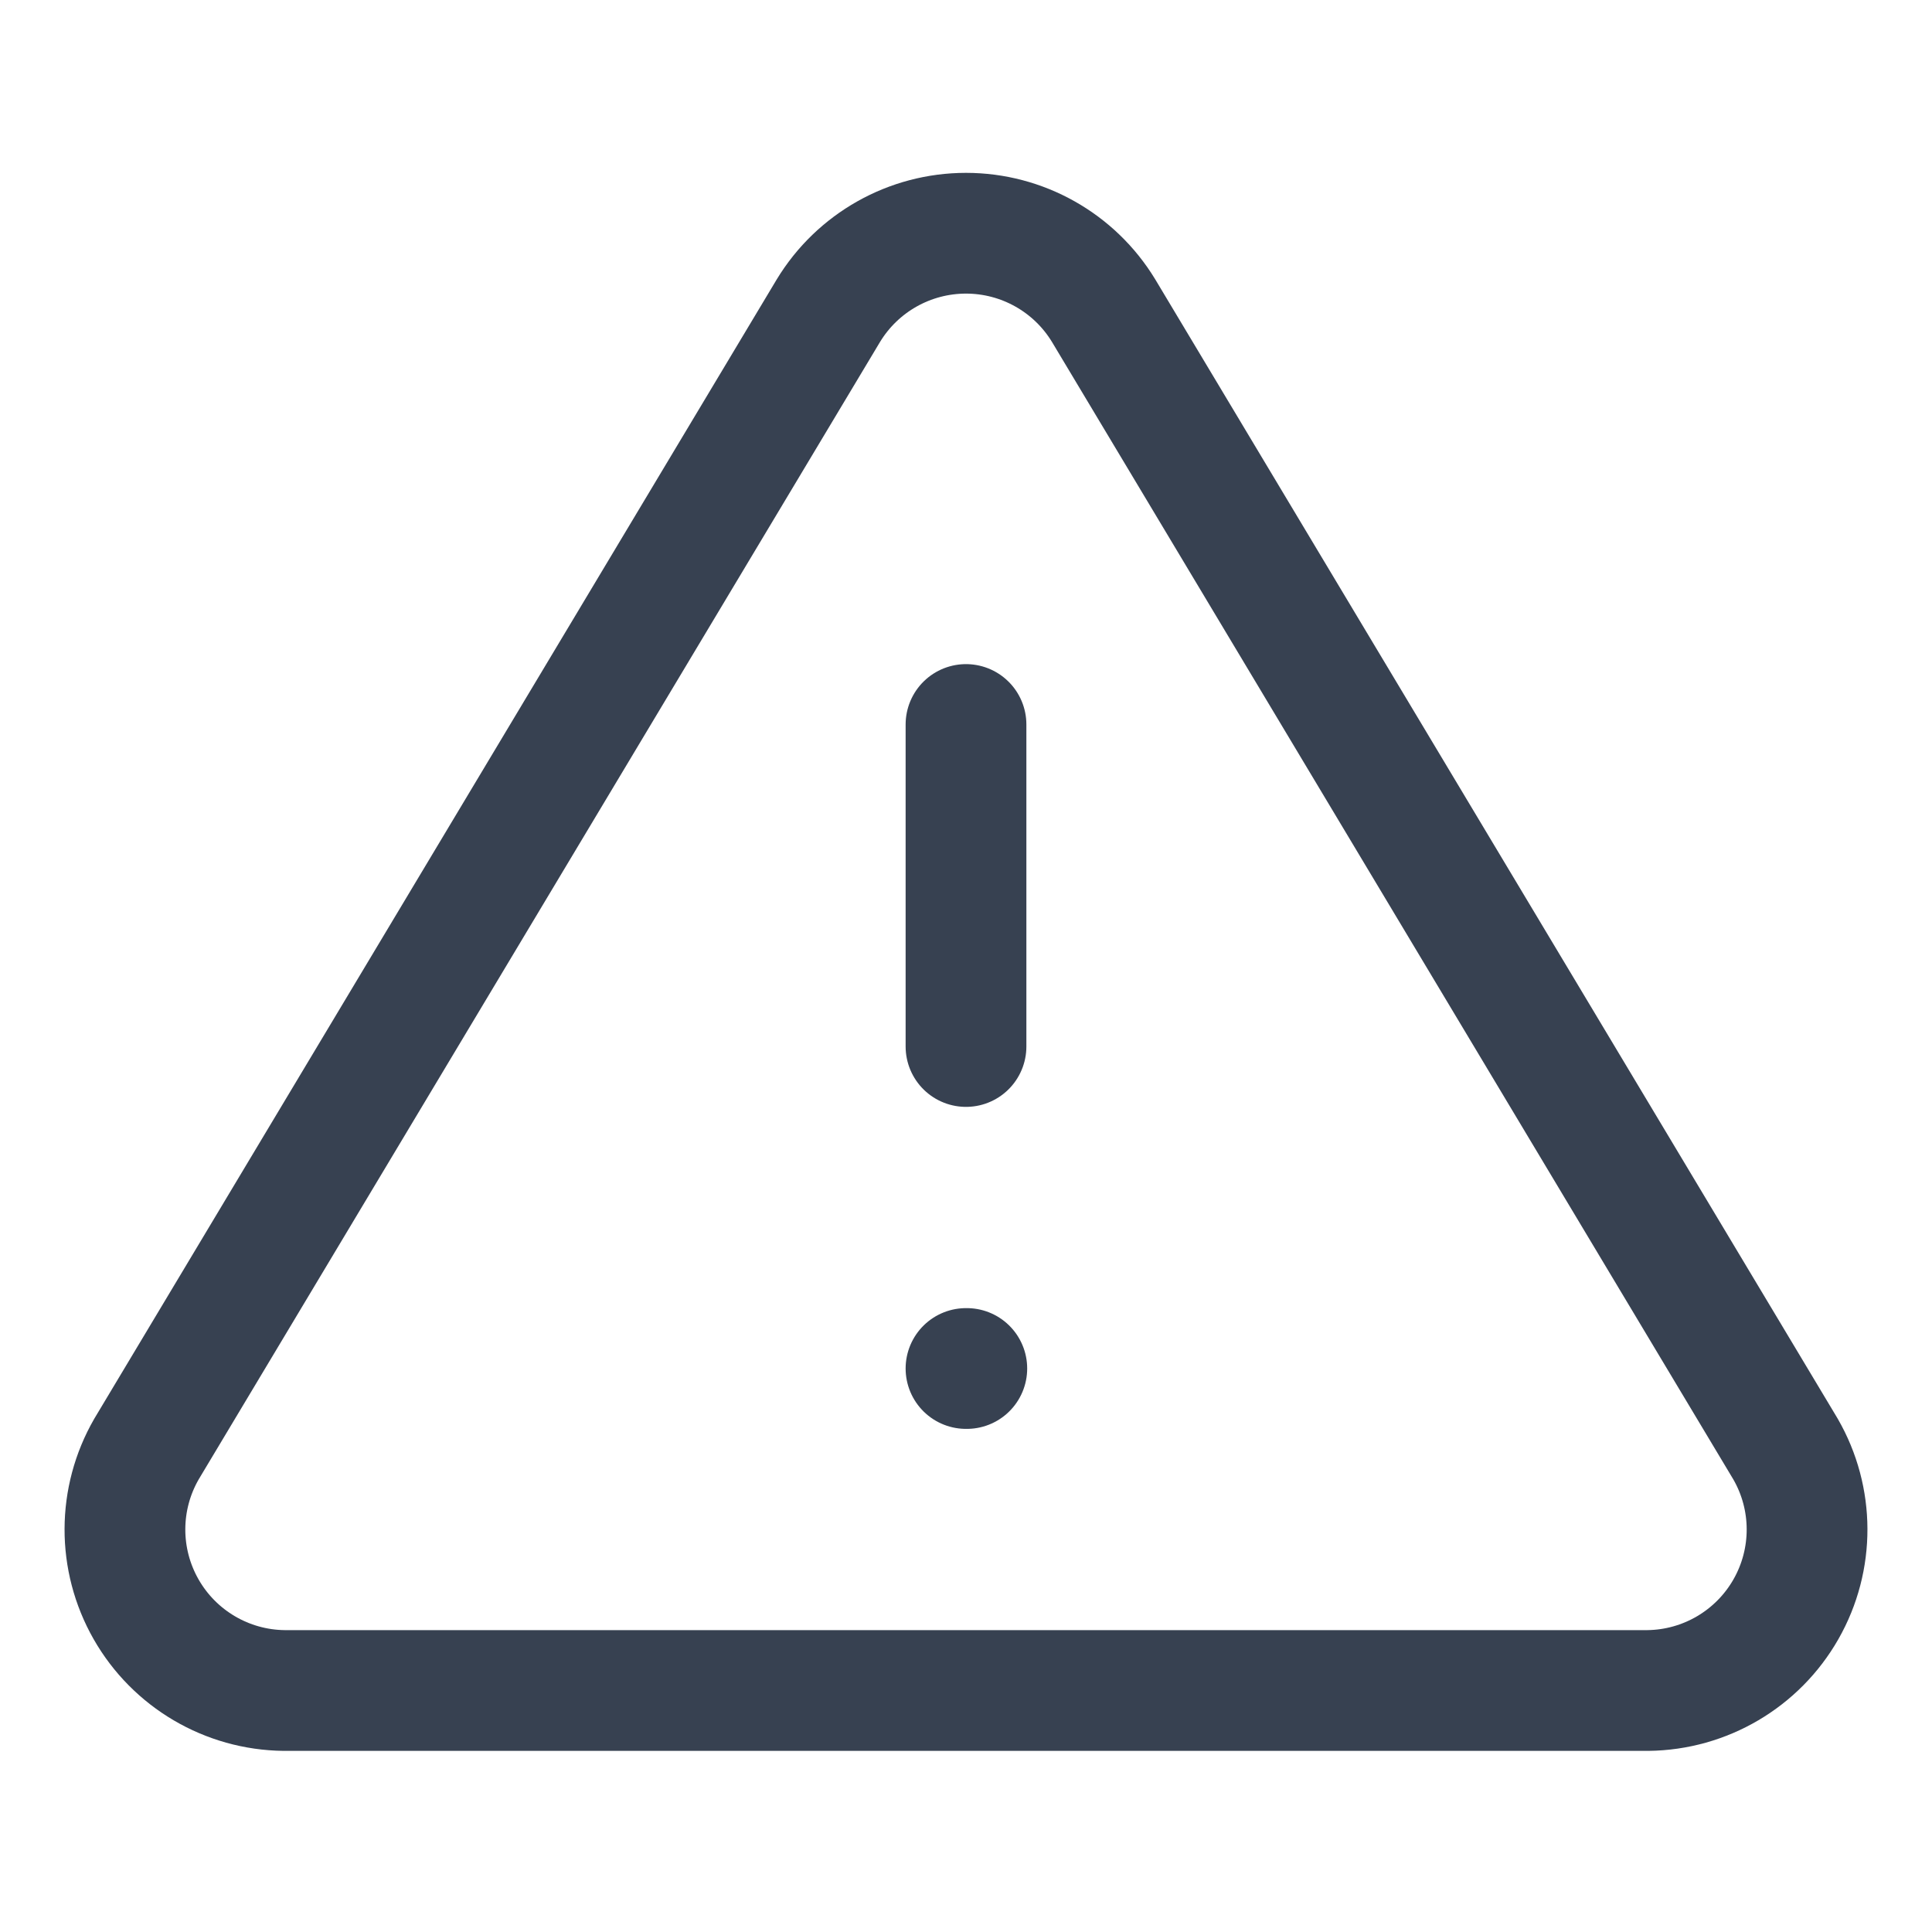
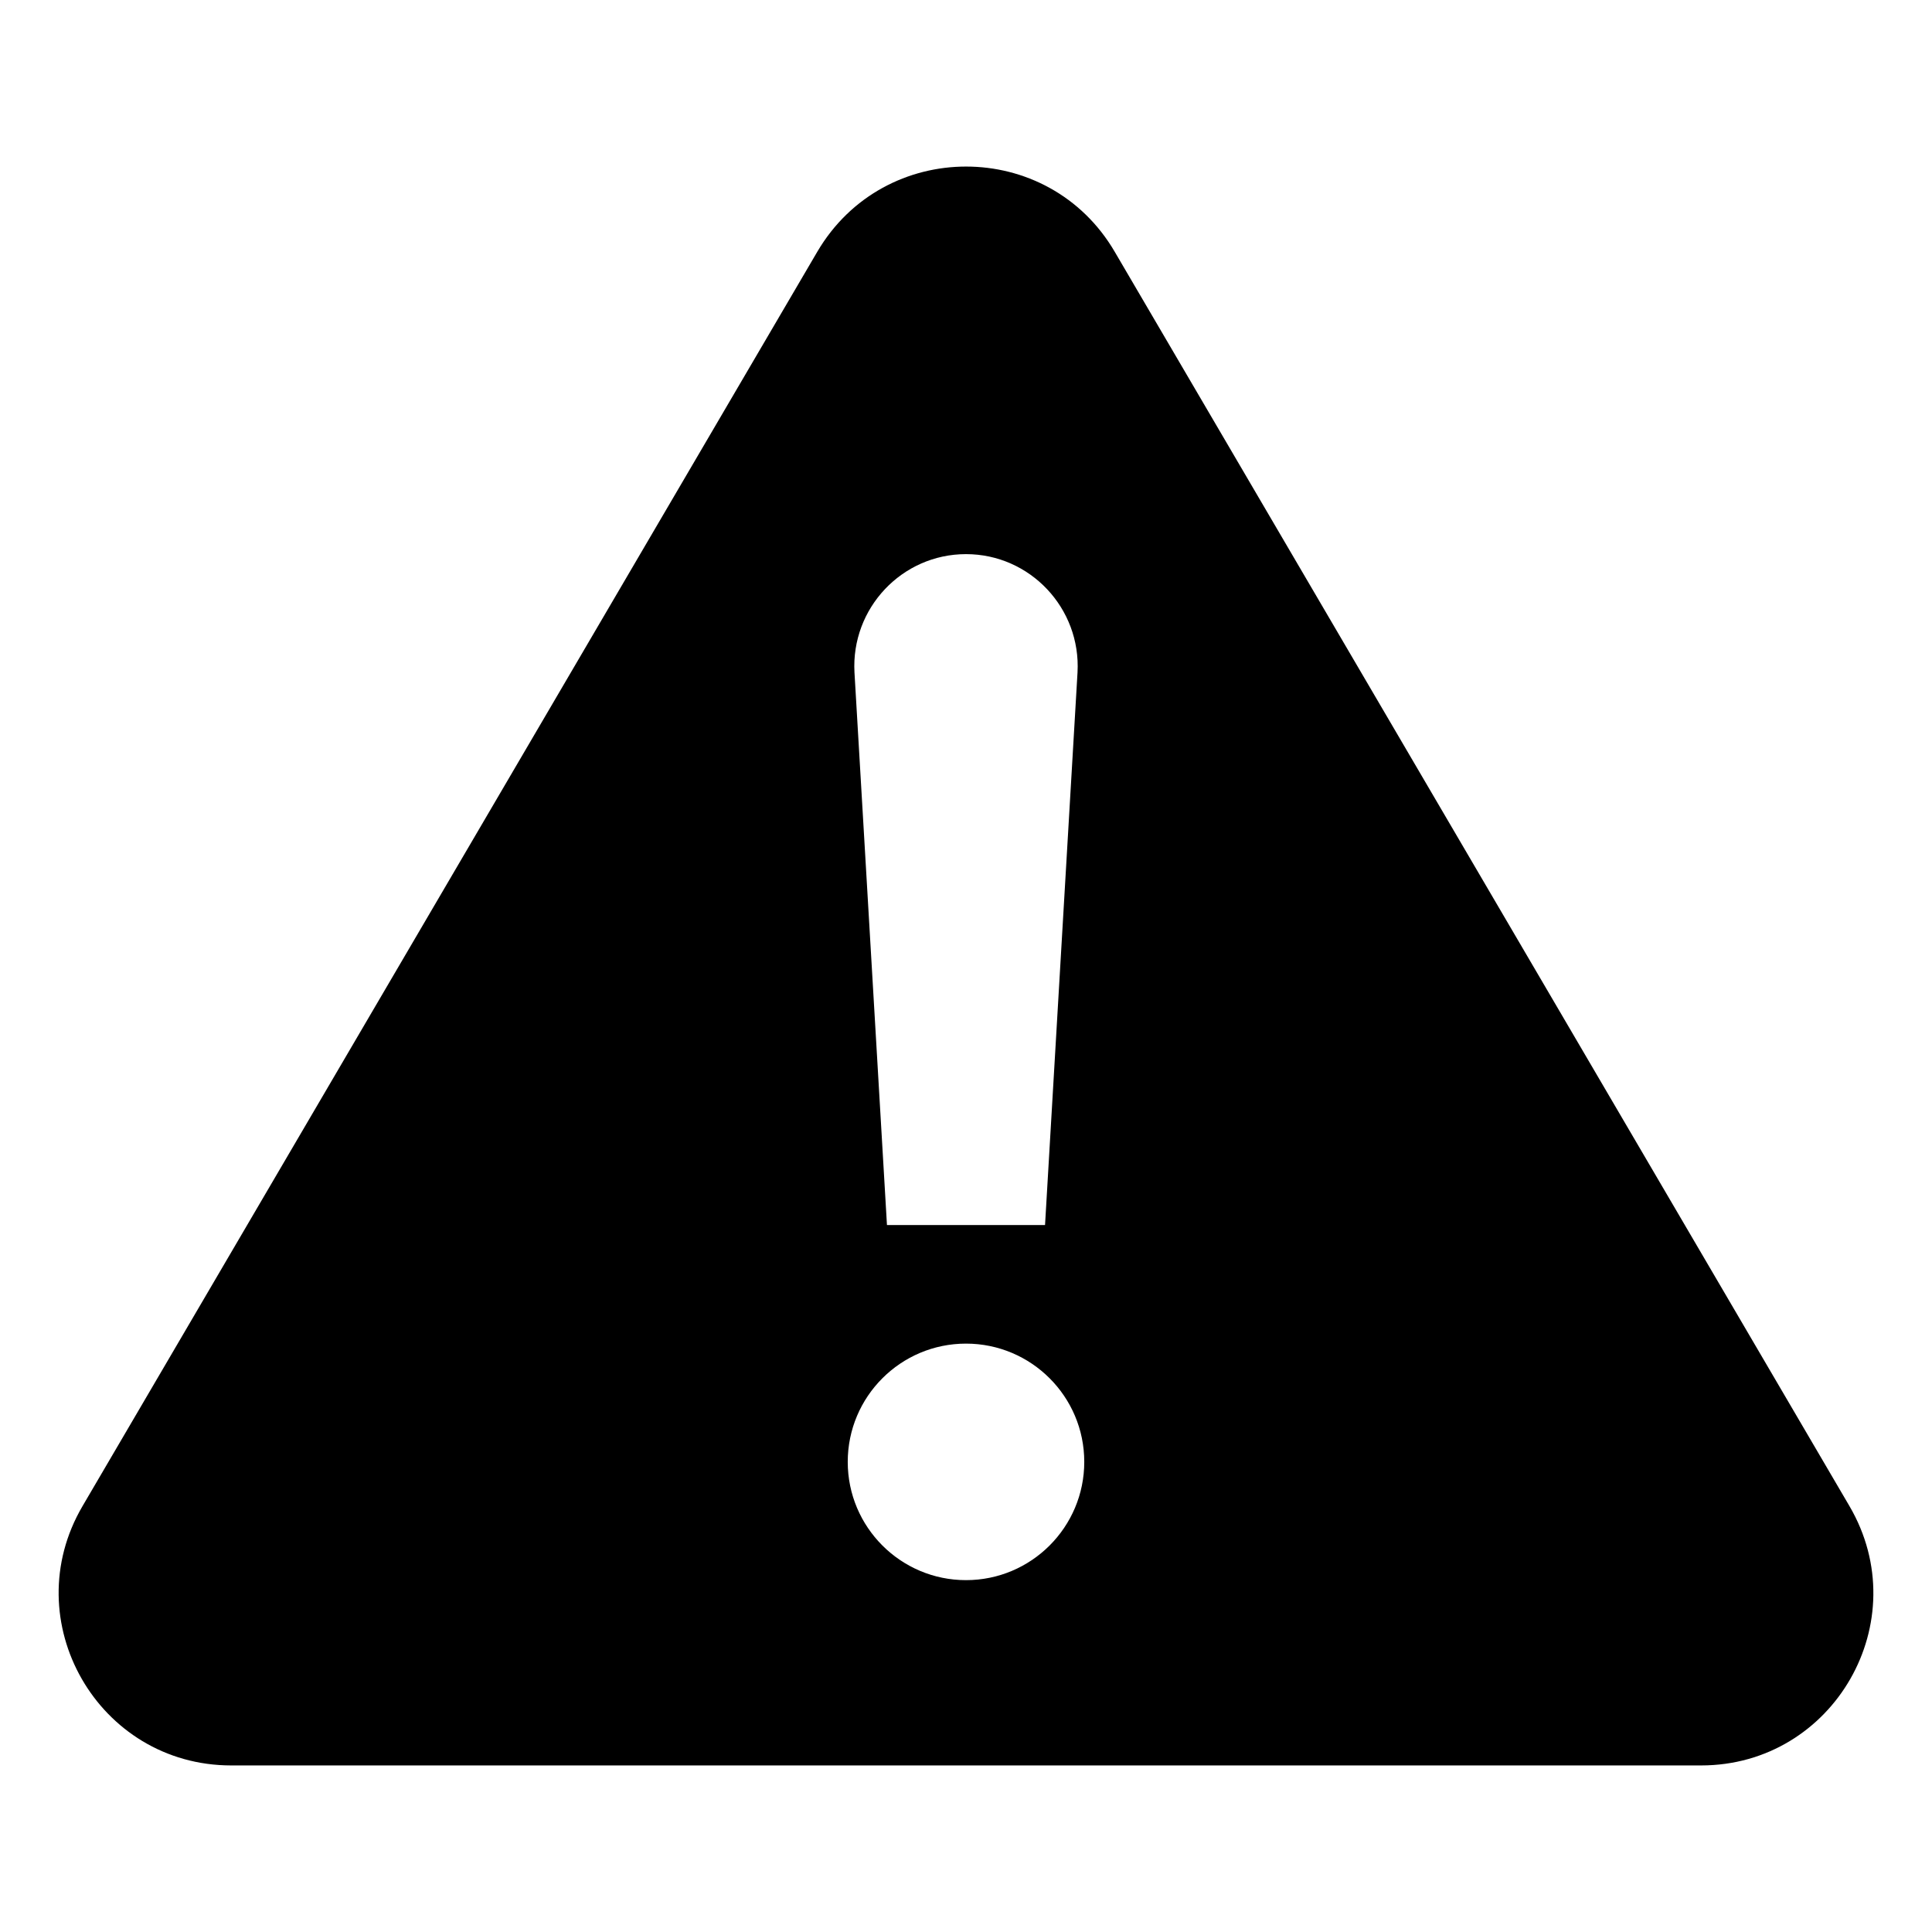
- <svg xmlns="http://www.w3.org/2000/svg" viewBox="0 0 24 24" fill="none" stroke="#374151" stroke-width="1.5" stroke-linecap="round" stroke-linejoin="round">
-   <path d="M10.29 3.86L1.82 18a2 2 0 001.71 3h16.94a2 2 0 001.71-3L13.71 3.86a2 2 0 00-3.42 0z" />
-   <line x1="12" y1="9" x2="12" y2="13" />
-   <line x1="12" y1="17" x2="12.01" y2="17" />
+ <svg xmlns="http://www.w3.org/2000/svg" id="Layer_1" enable-background="new 0 0 66 66" height="512" viewBox="0 0 66 66" width="512">
+   <path d="m63.18 51.45-25.1-42.85c-2.27-3.88-7.88-3.88-10.16 0l-25.1 42.85c-2.3 3.92.53 8.86 5.08 8.86h50.21c4.54 0 7.37-4.93 5.07-8.86zm-30.18-32.52c2.19 0 3.93 1.85 3.81 4.04l-1.11 18.88h-5.4l-1.11-18.88c-.12-2.19 1.62-4.04 3.81-4.04zm0 35.05c-2.23 0-4.04-1.81-4.04-4.04s1.81-4.04 4.04-4.04 4.04 1.81 4.04 4.04-1.81 4.04-4.04 4.04z" />
</svg>
